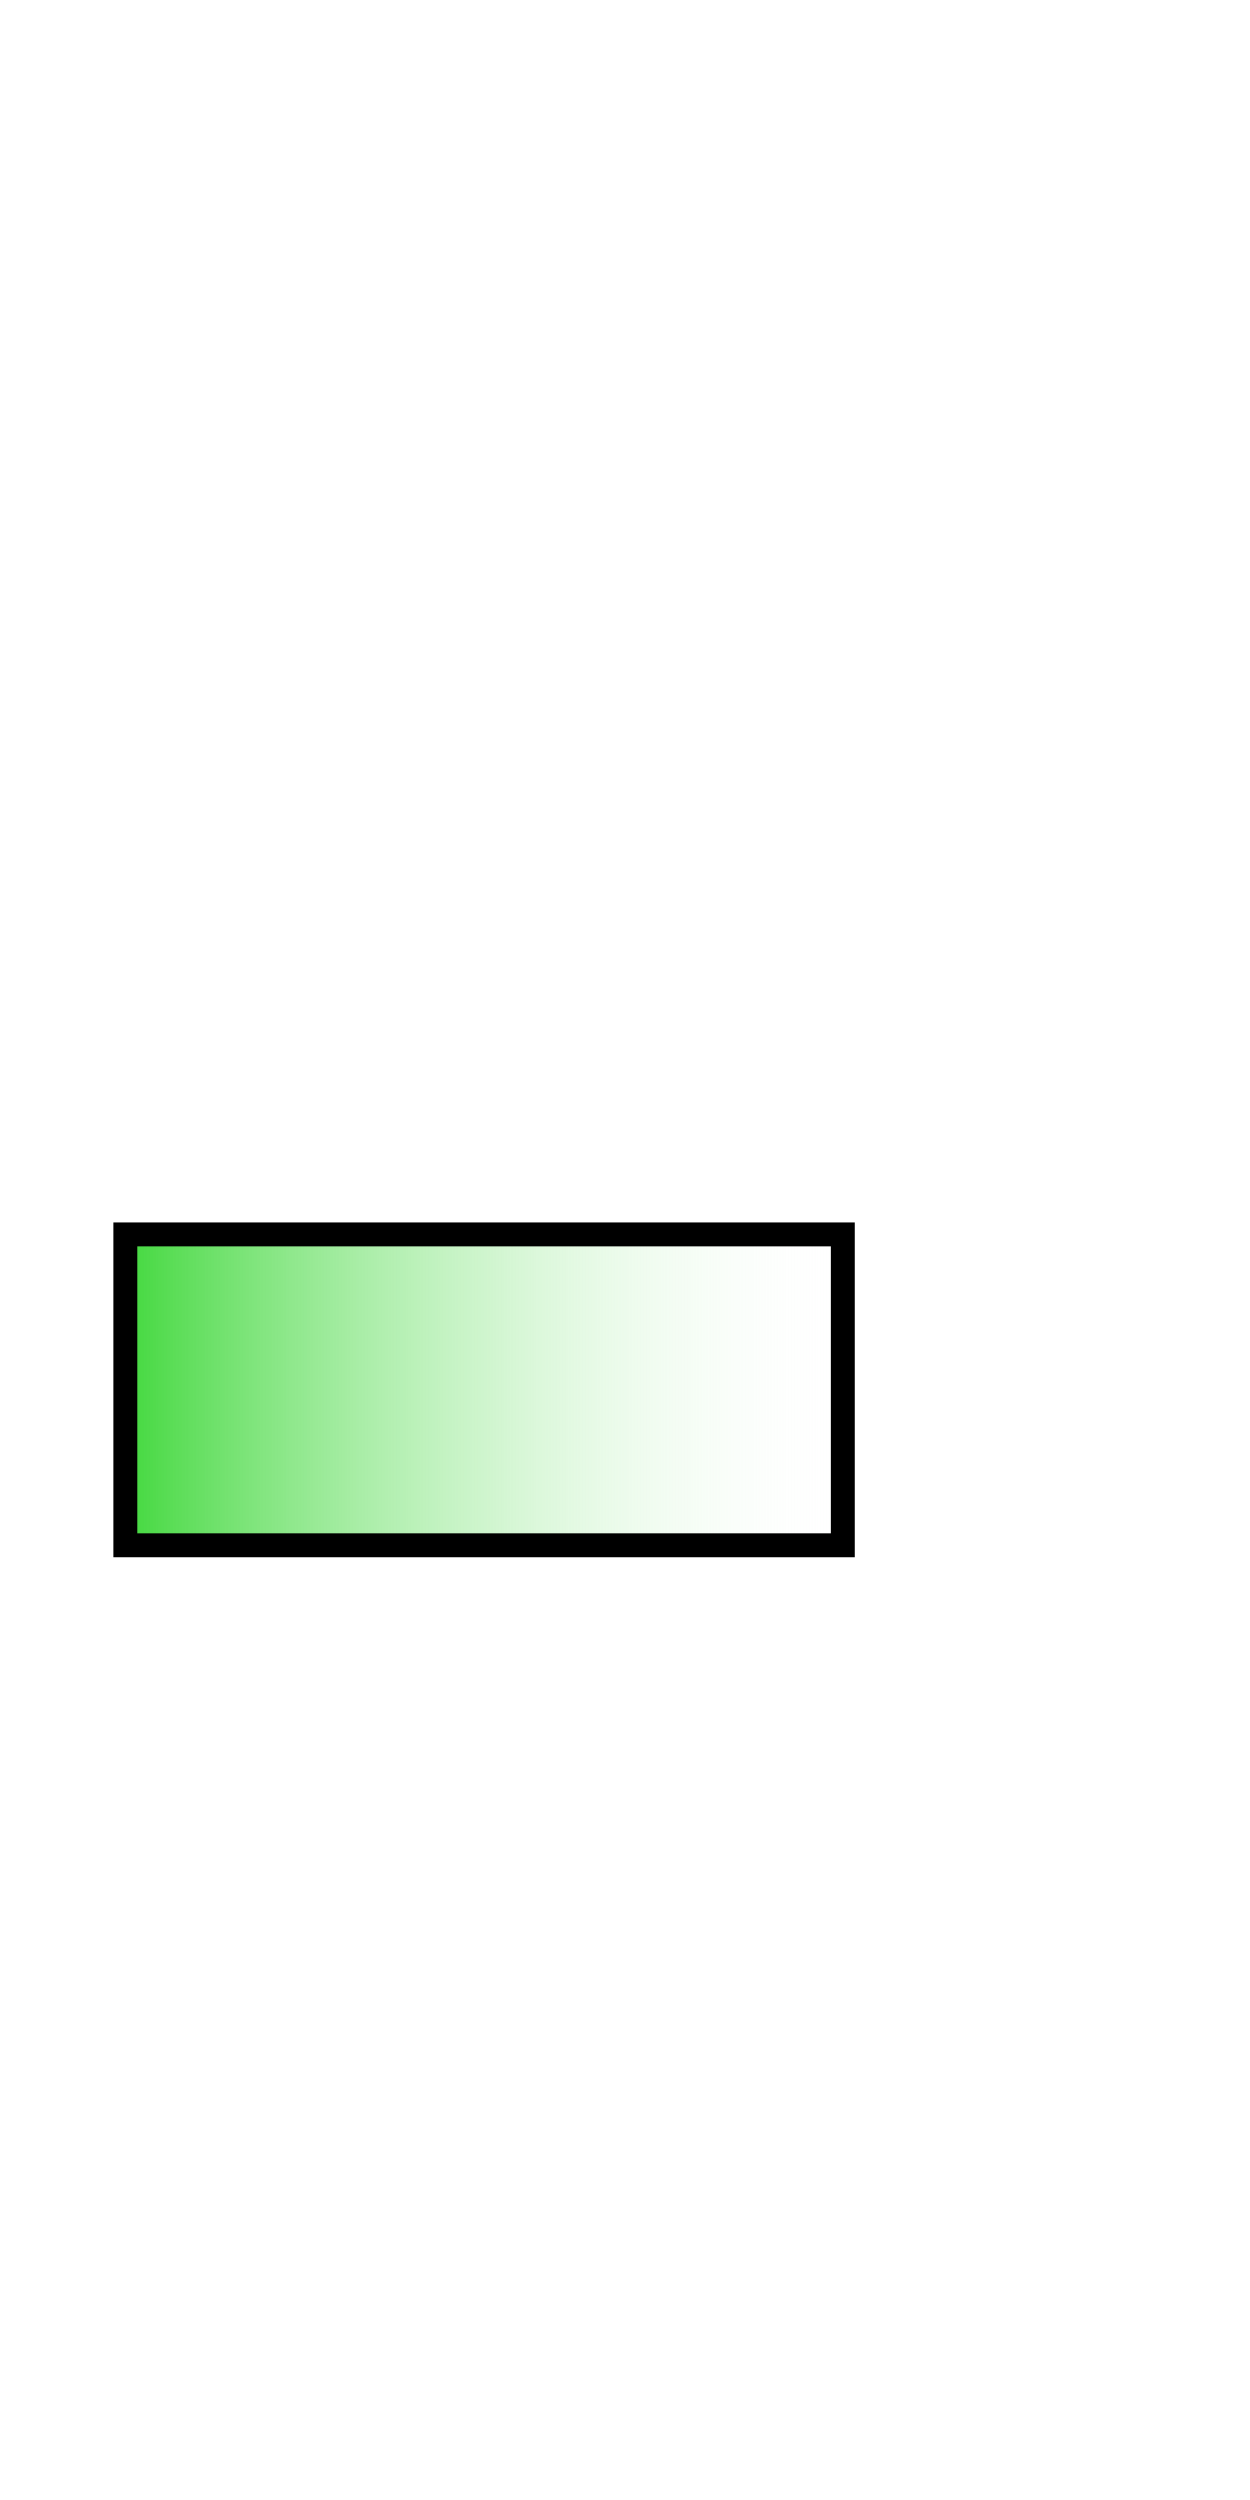
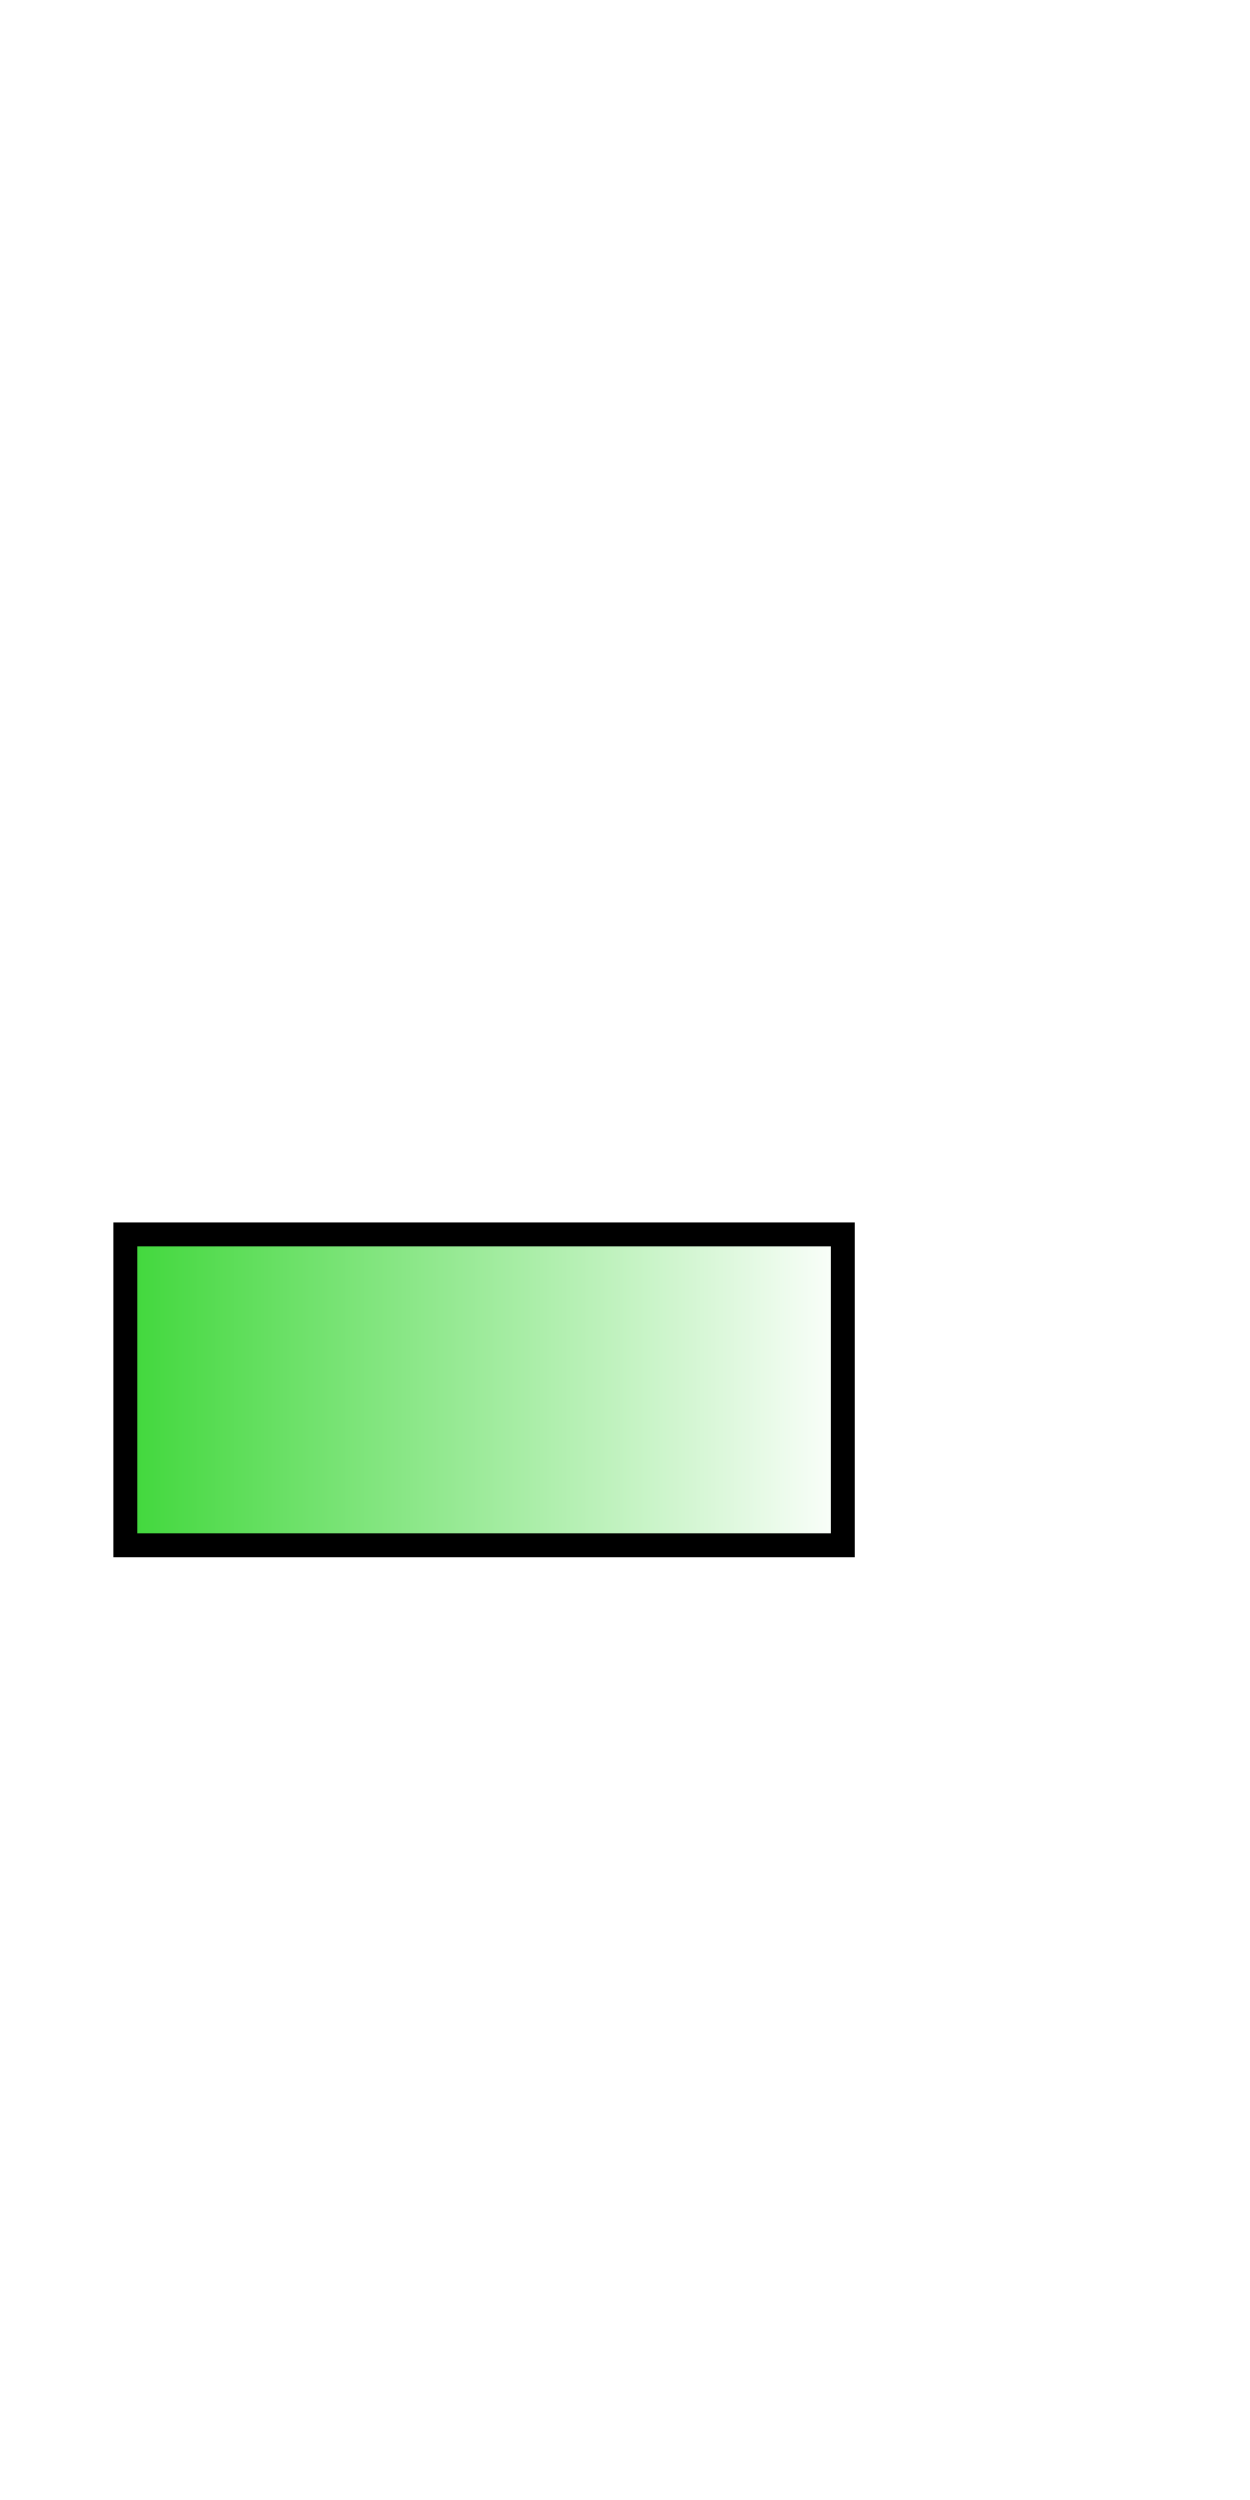
<svg xmlns="http://www.w3.org/2000/svg" xmlns:xlink="http://www.w3.org/1999/xlink" width="100" height="200" viewBox="0 0 100 200" id="svg2" version="1.1">
  <defs id="defs4">
    <linearGradient id="linearGradient5467">
      <stop style="stop-color:#3dd738;stop-opacity:1;" offset="0" id="stop5469" />
-       <stop style="stop-color:#ffffff;stop-opacity:0;" offset="1" id="stop5471" />
+       <stop style="stop-color:#ffffff;stop-opacity:1;" offset="1" id="stop5471" />
    </linearGradient>
    <linearGradient xlink:href="#linearGradient5467" id="linearGradient5497" x1="9.071" y1="114.918" x2="68.382" y2="114.918" gradientUnits="userSpaceOnUse" gradientTransform="translate(0,596.27)" />
  </defs>
  <path id="path14" d="m 10.027,123.623 57.398,0 0,-24.871 -57.398,0 0,24.871 z" style="fill:url(#linearGradient5497);fill-opacity:1;stroke:#000000;stroke-width:1.913" />
</svg>
